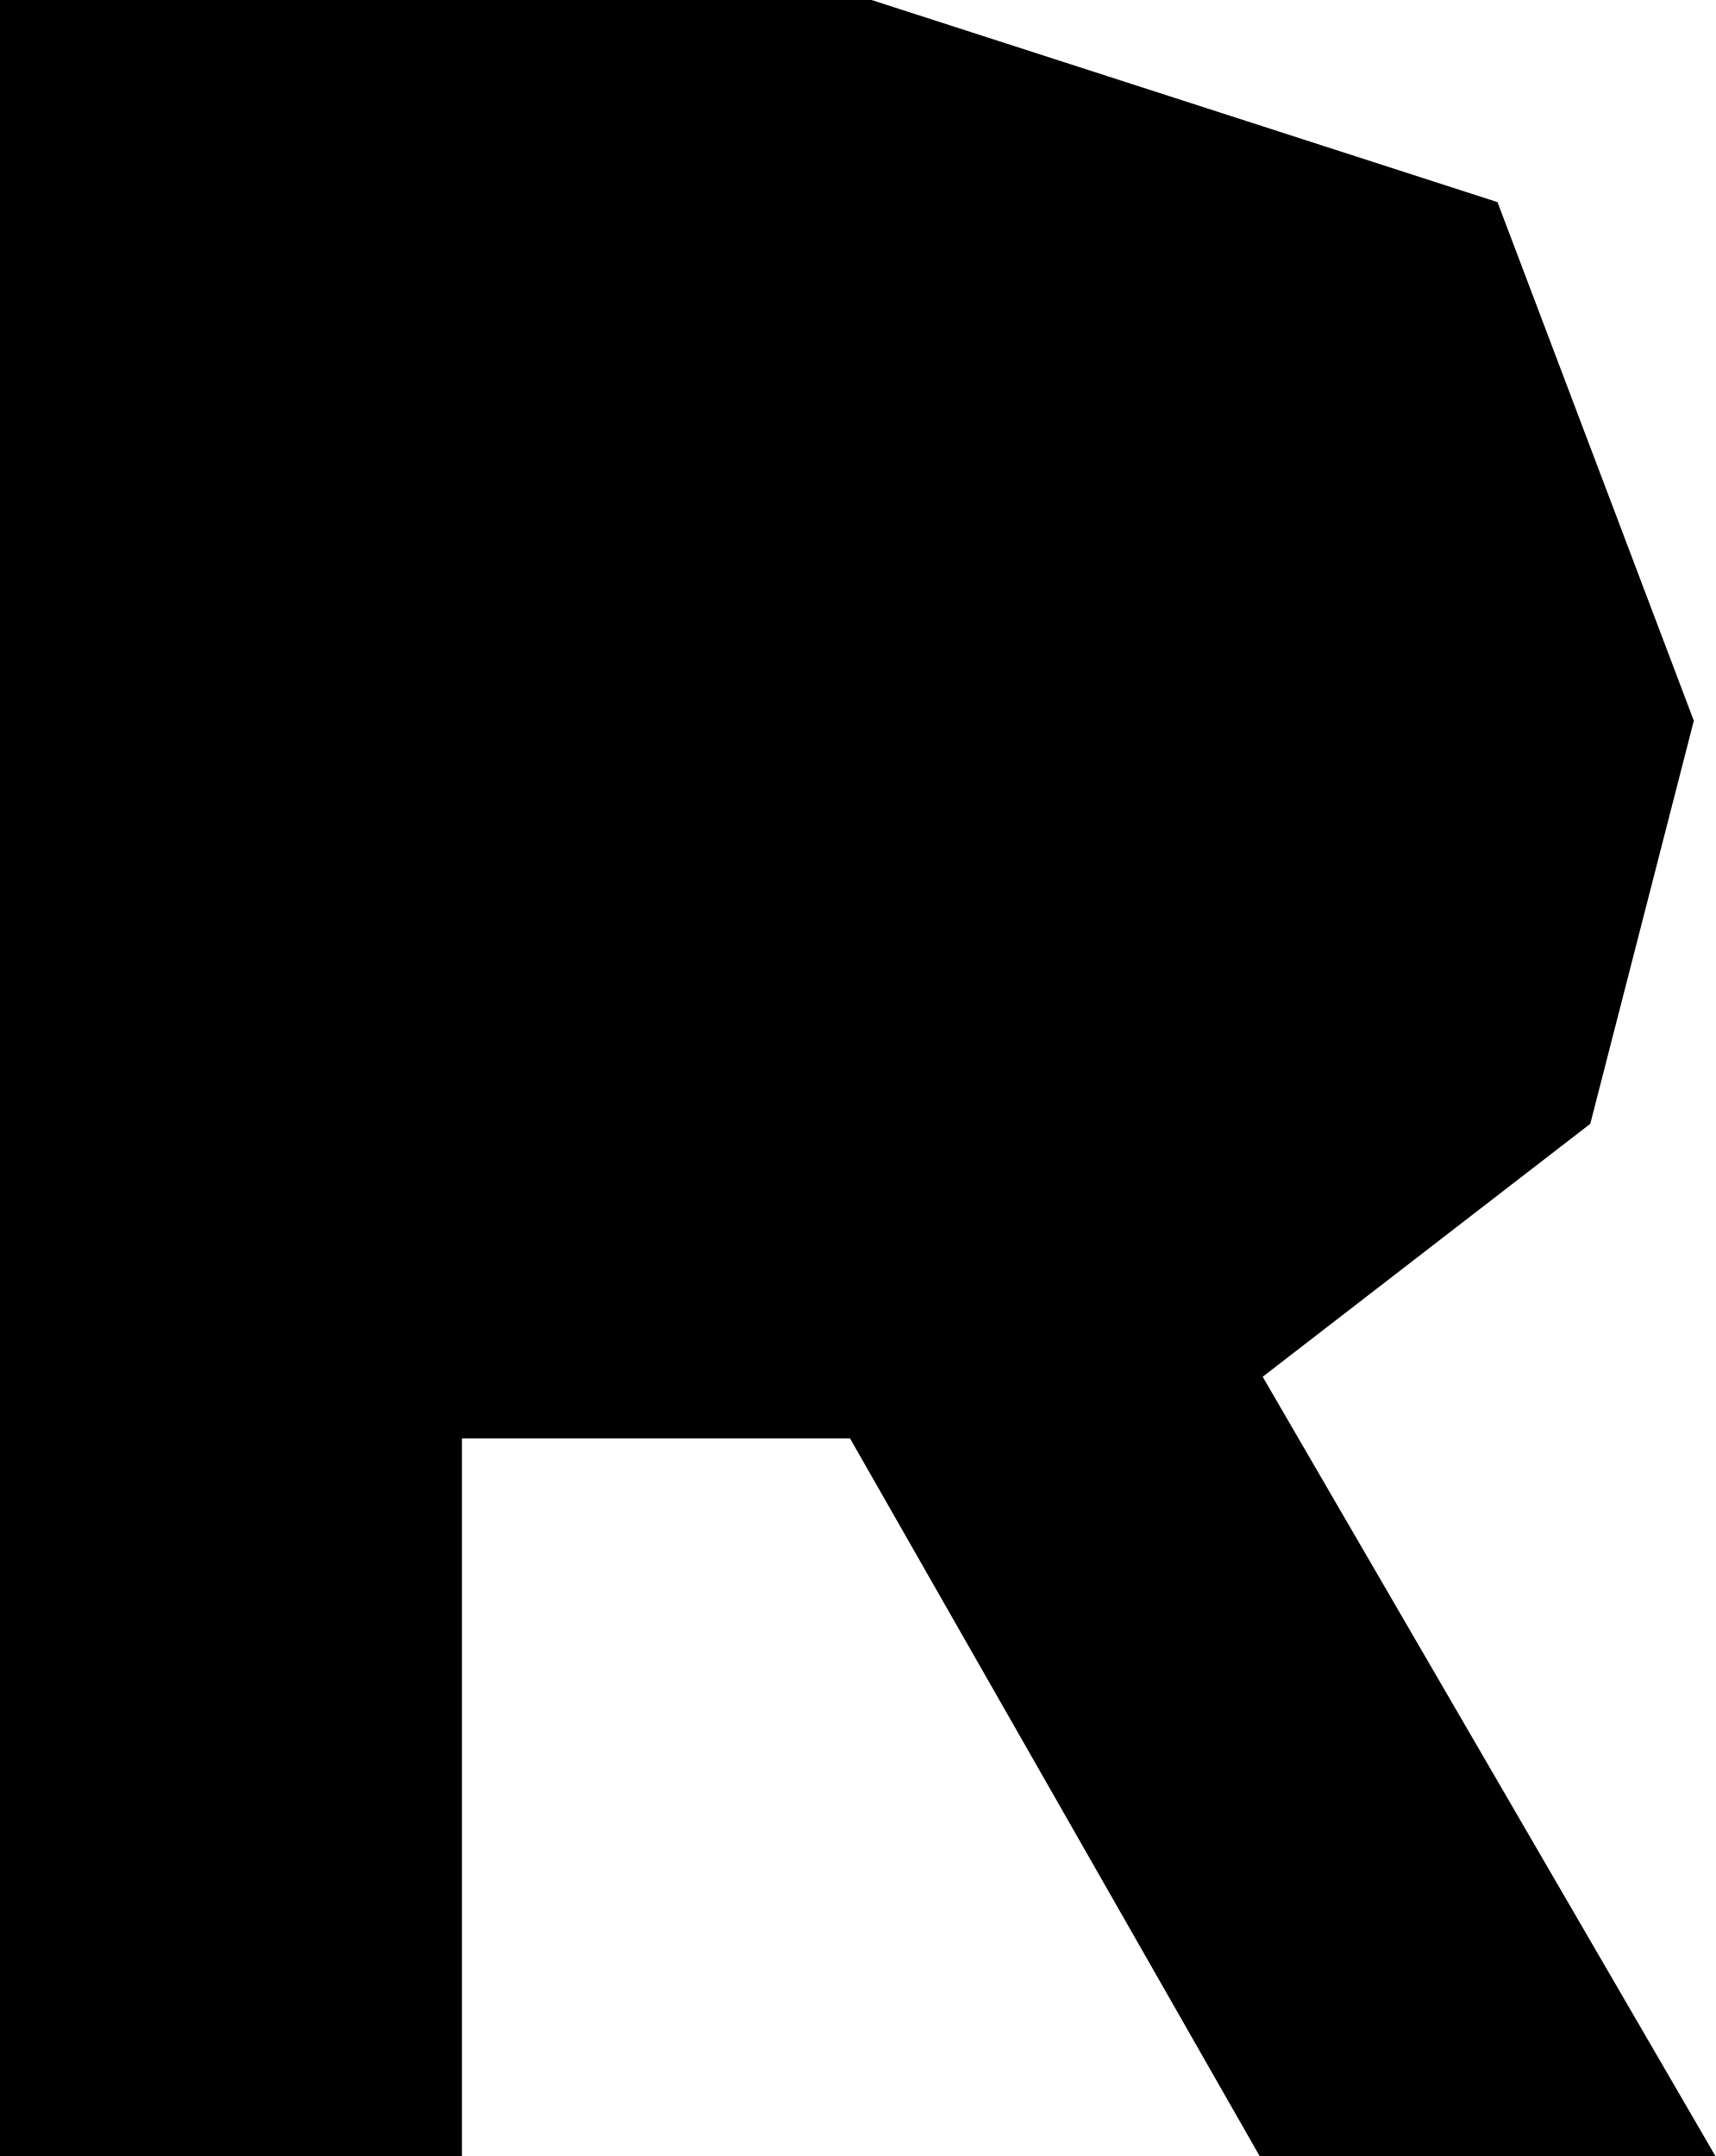
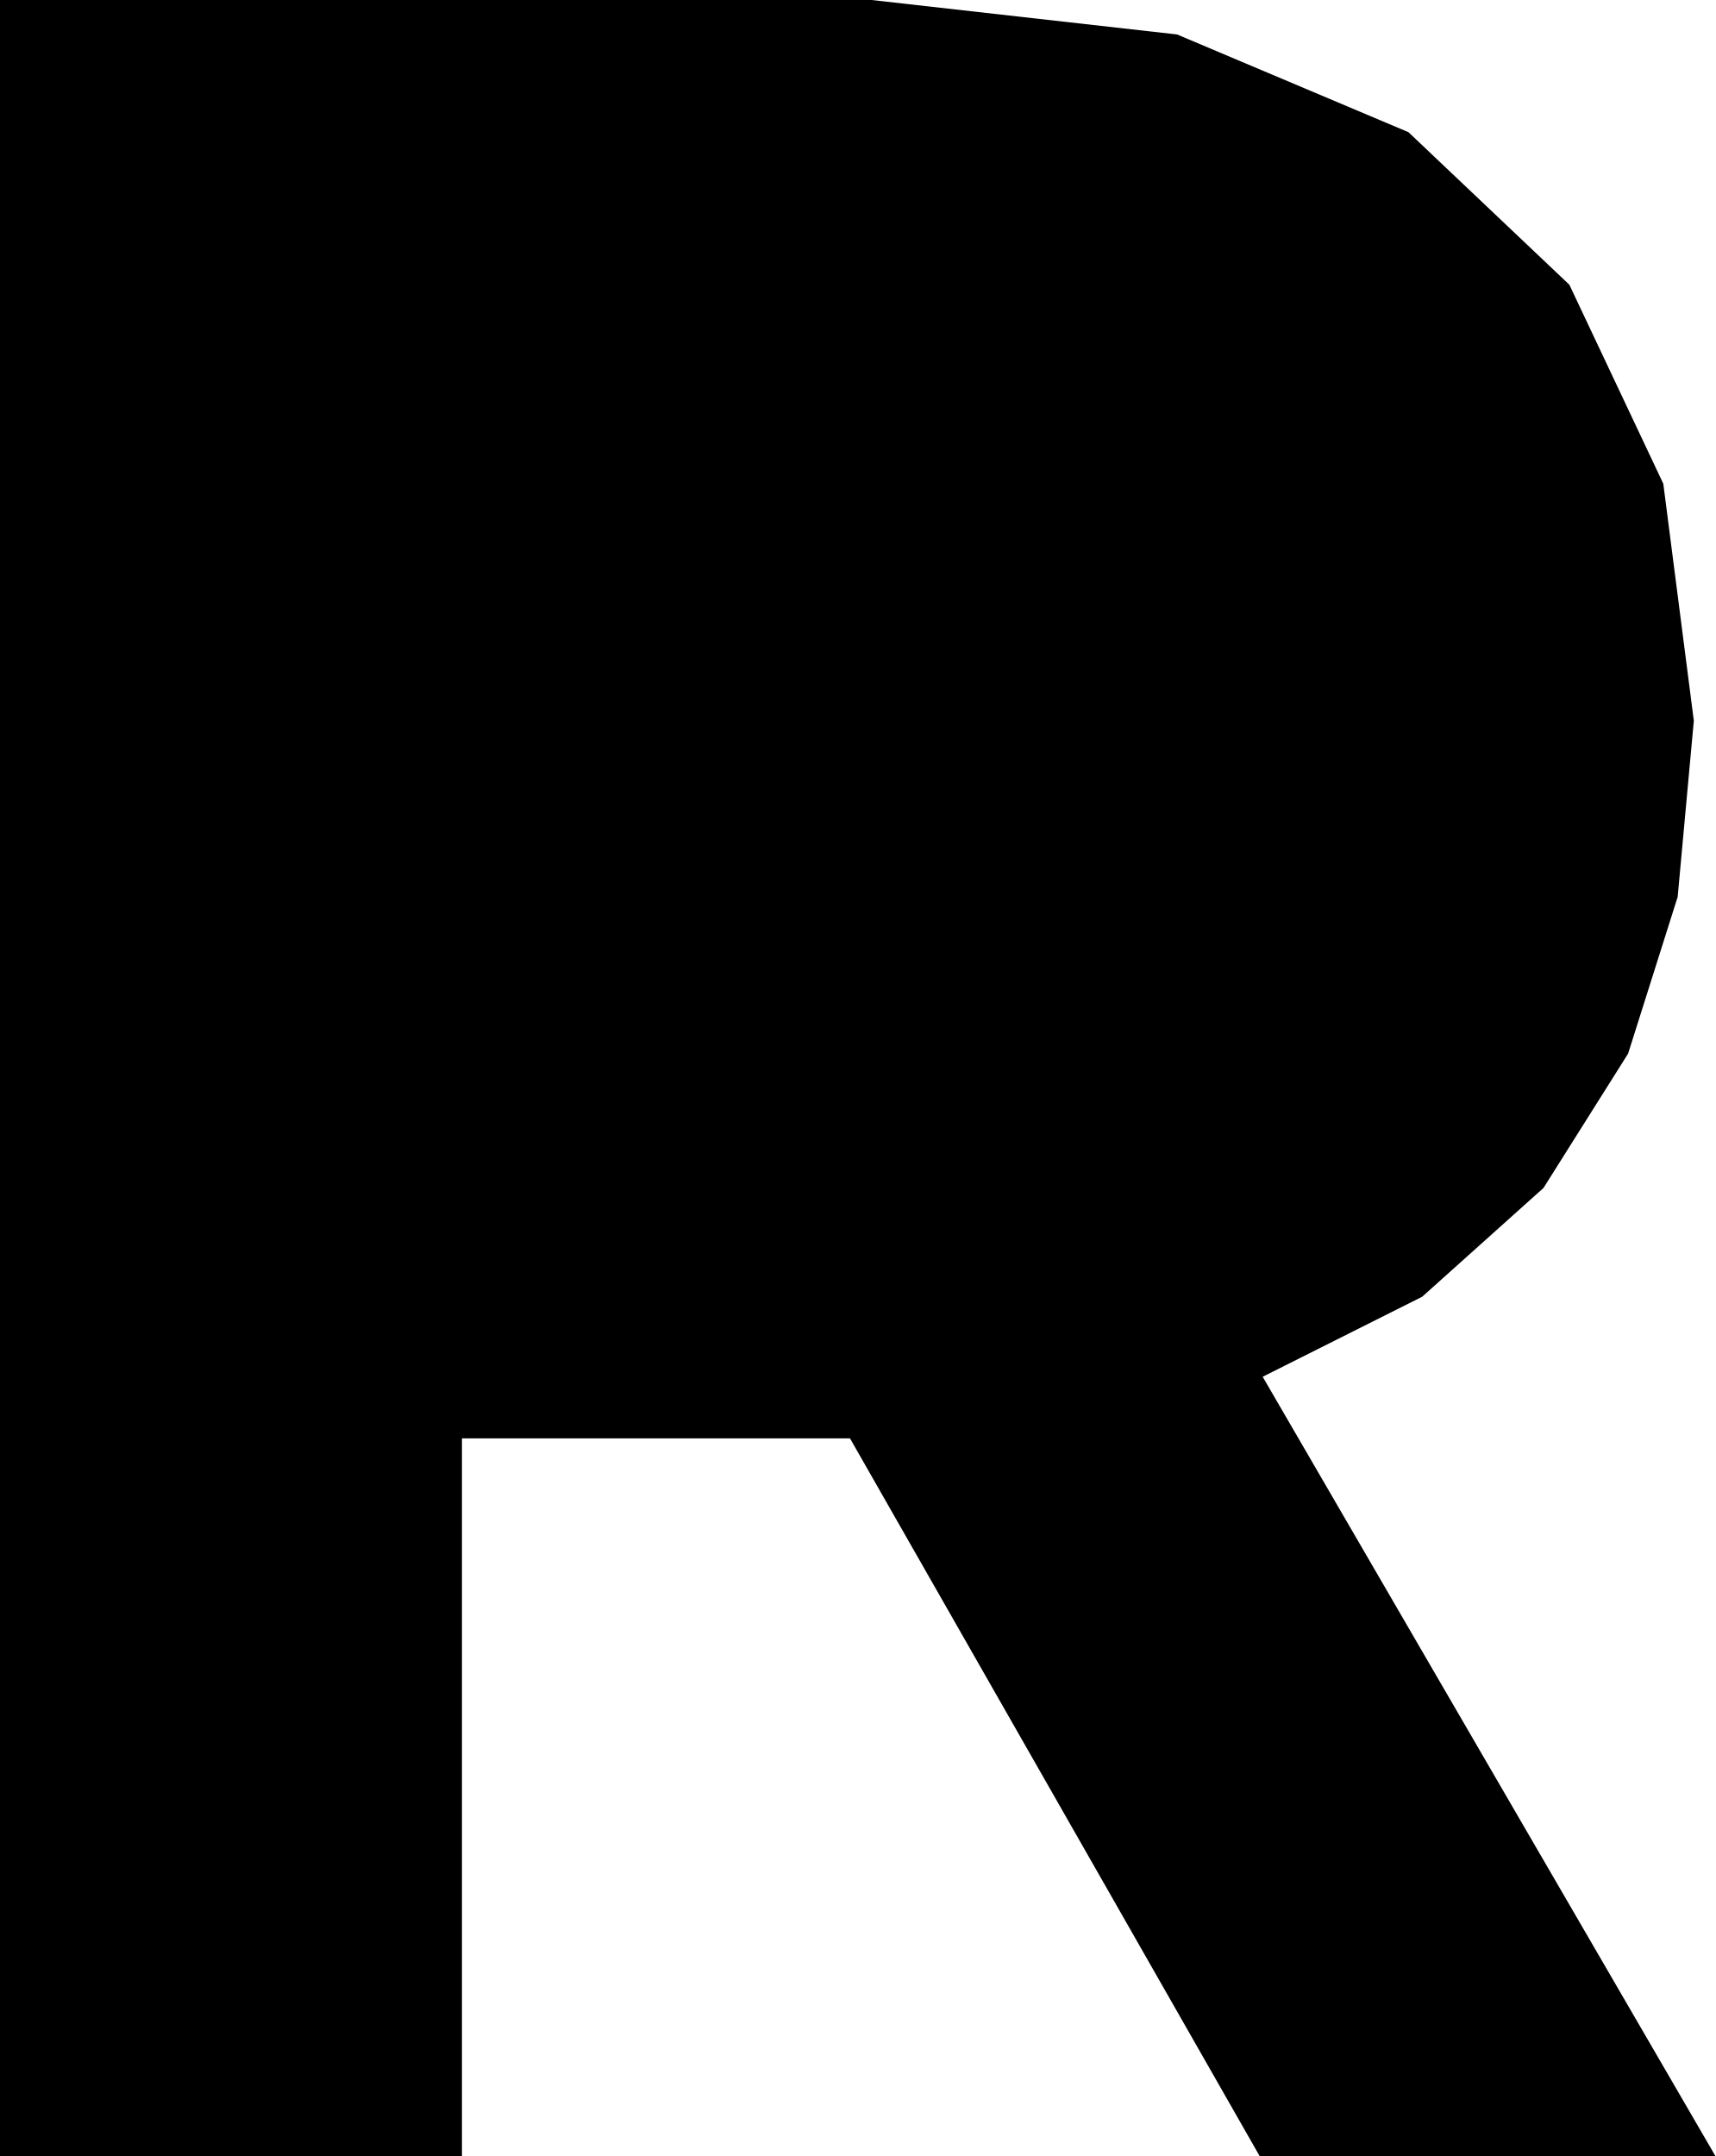
<svg xmlns="http://www.w3.org/2000/svg" viewBox="0.144 0.6 151.504 190.4">
-   <polygon points="111.392,191 75.216,127.624 40.944,127.624 40.944,191 0.144,191 0.144,0.6 77.12,0.6 132.404,18.45 149.744,64.248 140.598,99.846 111.664,122.184 151.648,191" />
+   <polygon points="111.392,191 75.216,127.624 40.944,127.624 40.944,191 0.144,191 0.144,0.6 77.12,0.6 104.1,3.642 124.539,12.272 138.751,25.746 147.048,43.319 149.744,64.248 148.317,79.804 143.938,93.65 136.466,105.511 125.756,115.114 111.664,122.184 151.648,191" />
</svg>
